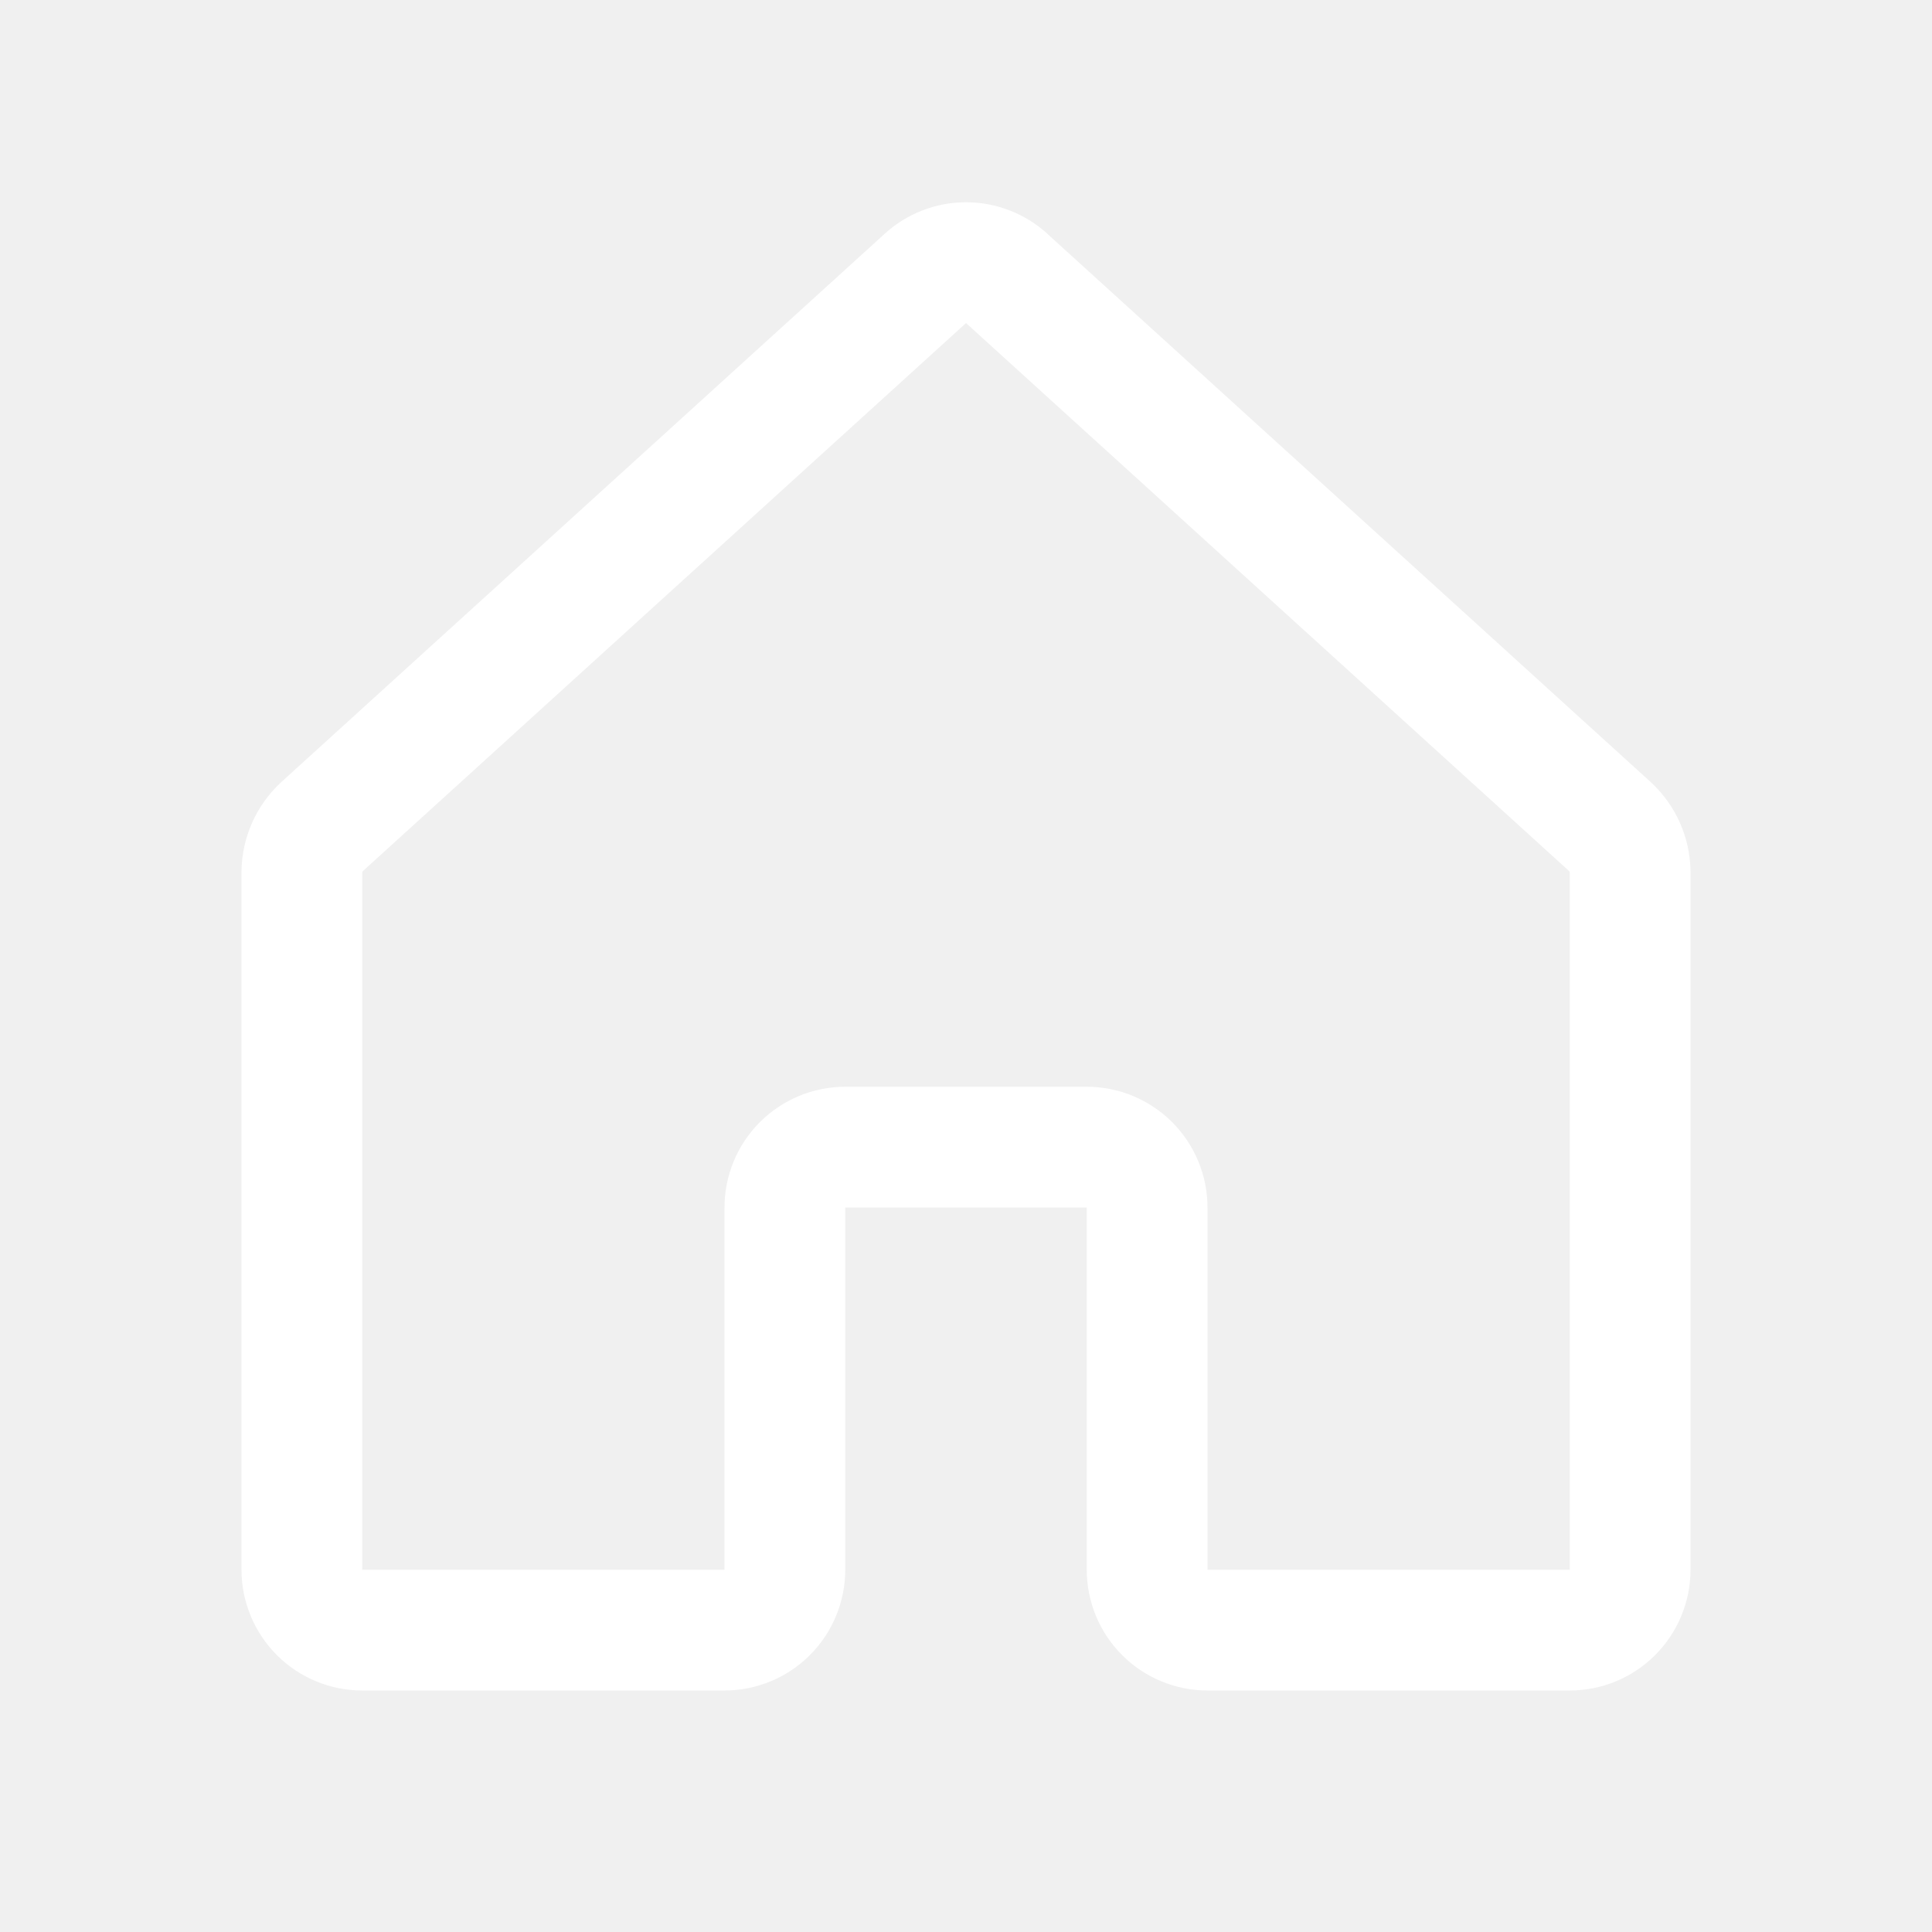
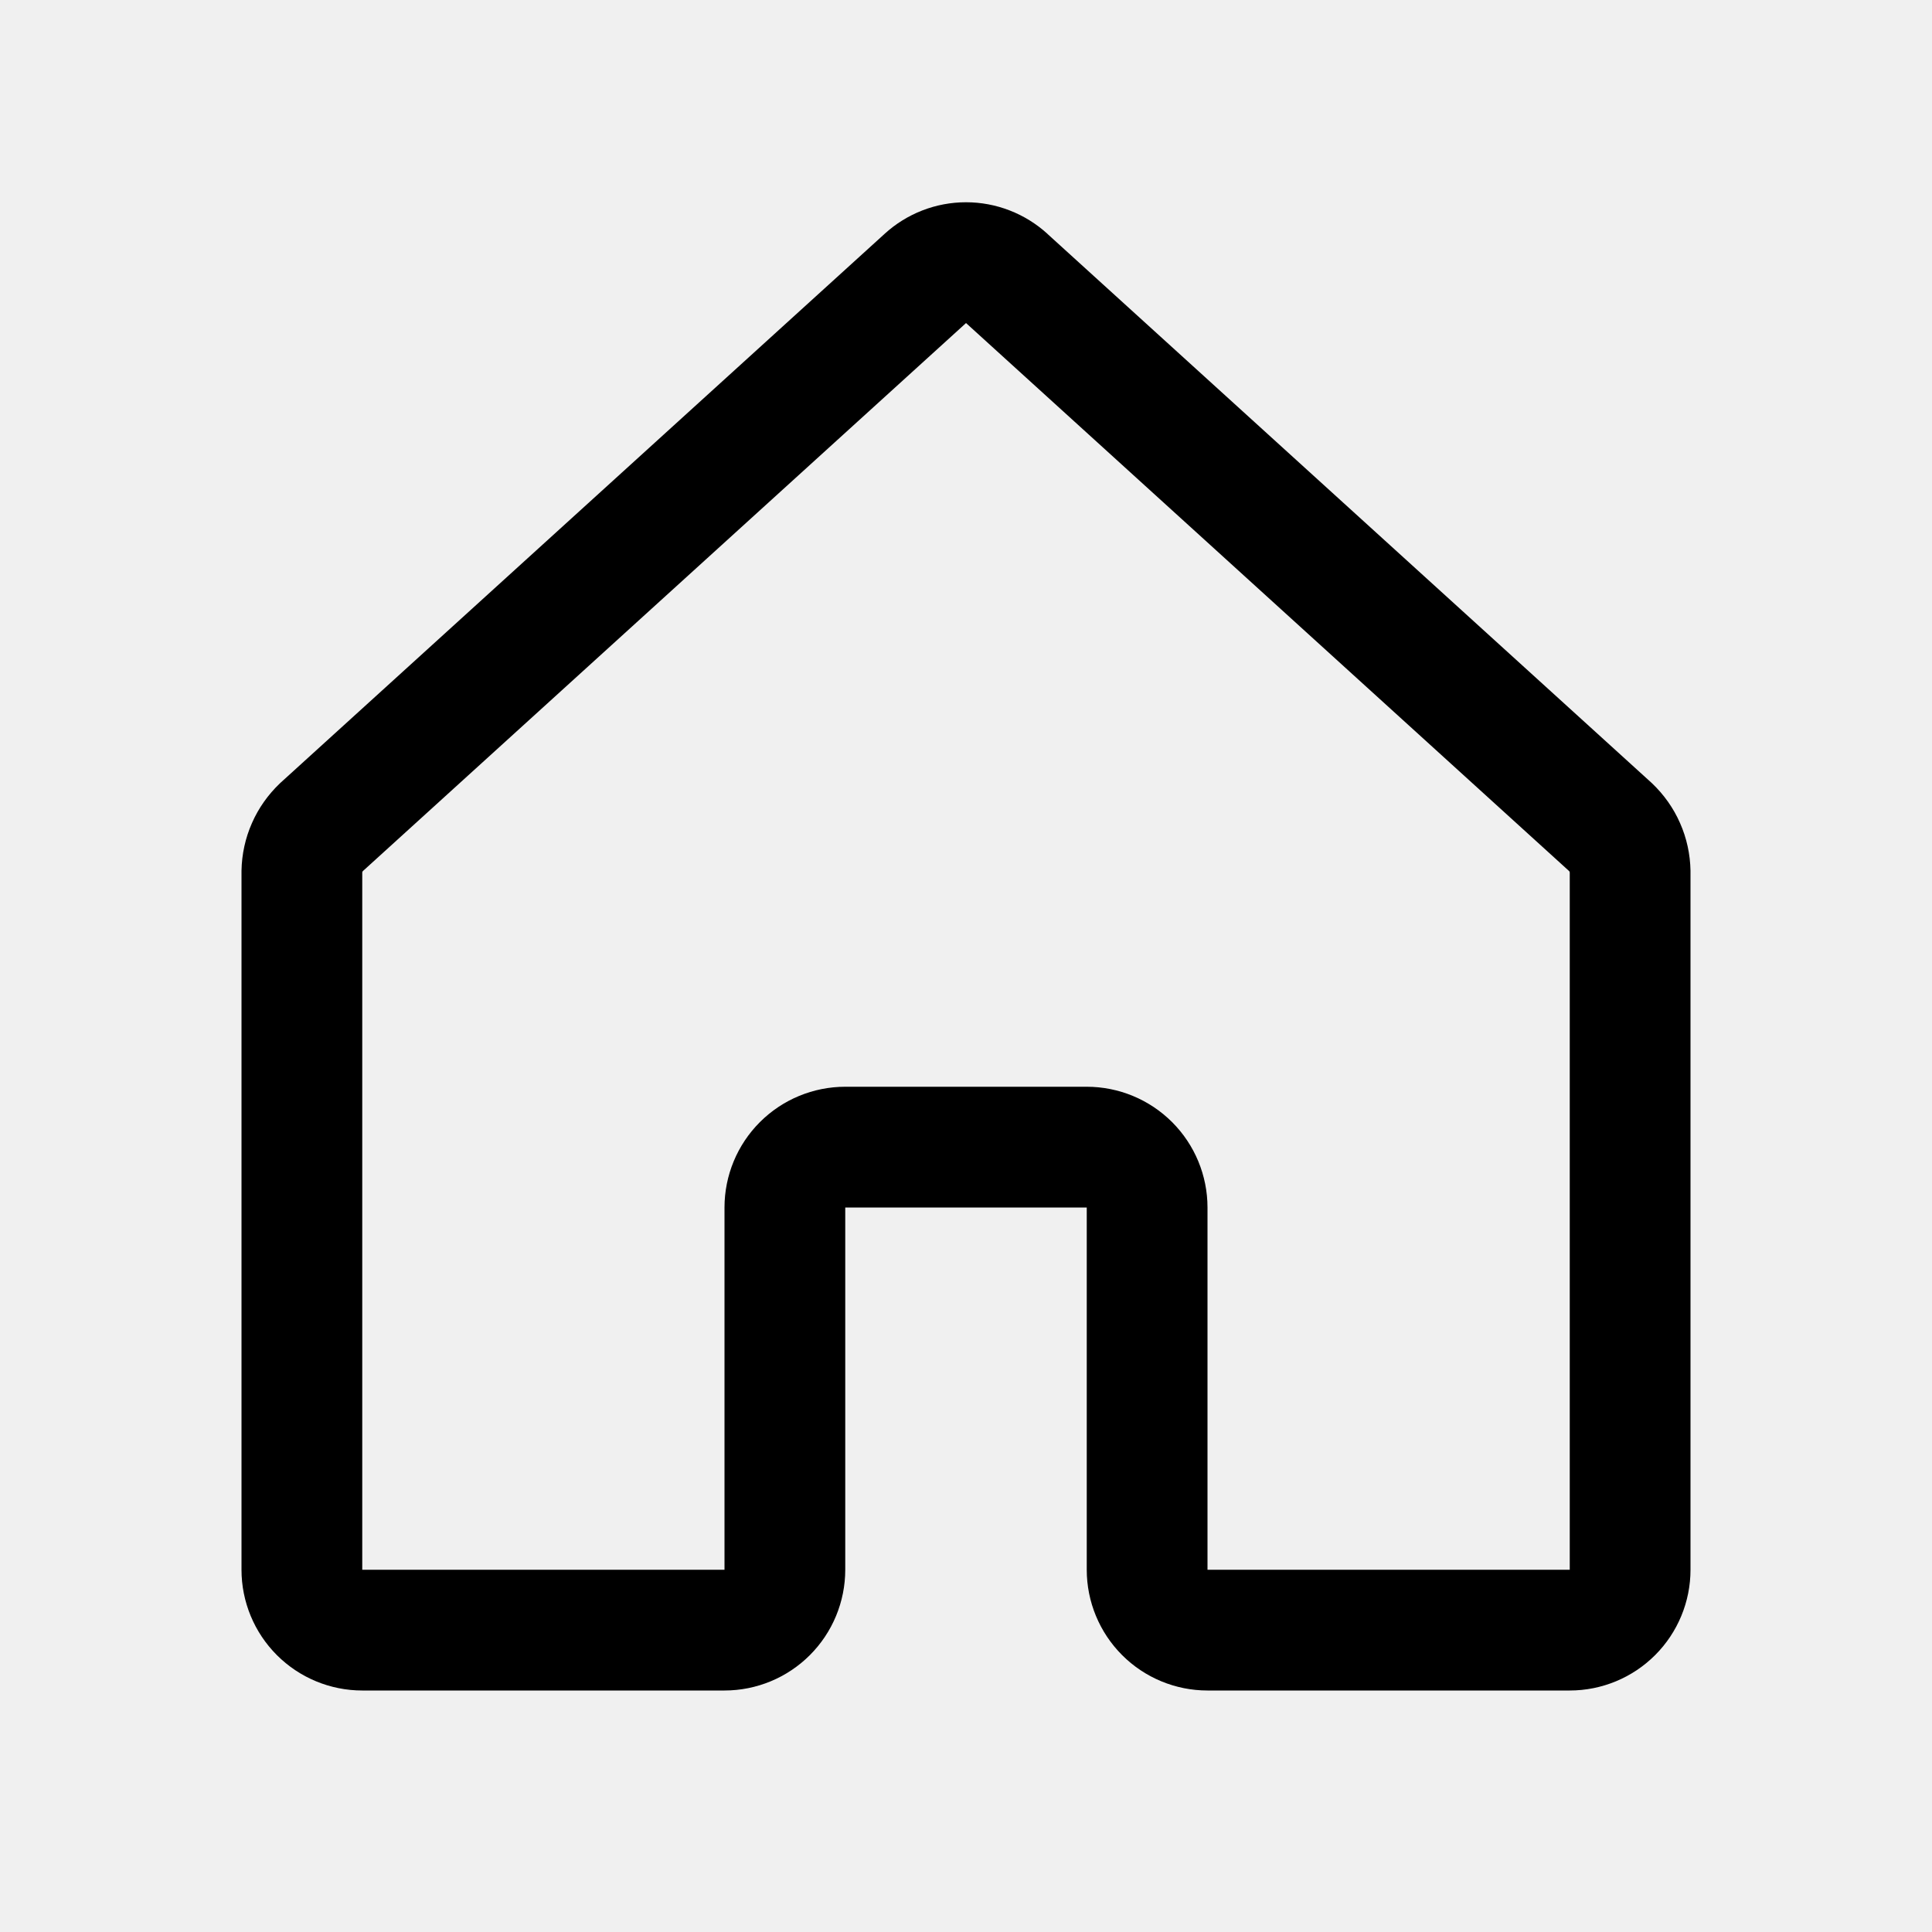
- <svg xmlns="http://www.w3.org/2000/svg" width="32" height="32" viewBox="0 0 32 32" fill="none">
-   <path fill-rule="evenodd" clip-rule="evenodd" d="M14.652 3.873C15.02 3.537 15.501 3.35 16 3.35C16.499 3.35 16.98 3.537 17.349 3.873C17.349 3.874 17.349 3.874 17.35 3.875L27.348 12.96L27.362 12.973C27.559 13.16 27.718 13.384 27.827 13.633C27.937 13.881 27.995 14.15 28 14.421L28 14.438V26C28 26.53 27.789 27.039 27.414 27.414C27.039 27.789 26.53 28 26 28H20C19.47 28 18.961 27.789 18.586 27.414C18.211 27.039 18 26.53 18 26V20H14V26C14 26.53 13.789 27.039 13.414 27.414C13.039 27.789 12.53 28 12 28H6C5.47 28 4.961 27.789 4.586 27.414C4.211 27.039 4 26.53 4 26V14.438L4 14.421C4.005 14.15 4.063 13.881 4.173 13.633C4.282 13.384 4.441 13.16 4.638 12.973L4.652 12.96L14.65 3.875C14.65 3.874 14.651 3.874 14.652 3.873ZM6.009 14.429L15.998 5.353L16 5.35L16.003 5.353L25.991 14.429C25.993 14.432 25.995 14.435 25.997 14.439C25.999 14.443 26 14.447 26 14.451V26H20V20C20 19.47 19.789 18.961 19.414 18.586C19.039 18.211 18.53 18 18 18H14C13.47 18 12.961 18.211 12.586 18.586C12.211 18.961 12 19.47 12 20V26H6V14.451C6 14.447 6.001 14.443 6.003 14.439C6.005 14.435 6.007 14.432 6.009 14.429Z" fill="white" />
+ <svg xmlns="http://www.w3.org/2000/svg" width="32" height="32" viewBox="0 0 32 32">
+   <path fill-rule="evenodd" clip-rule="evenodd" d="M14.652 3.873C15.02 3.537 15.501 3.35 16 3.35C16.499 3.35 16.98 3.537 17.349 3.873C17.349 3.874 17.349 3.874 17.35 3.875L27.348 12.96L27.362 12.973C27.559 13.16 27.718 13.384 27.827 13.633C27.937 13.881 27.995 14.15 28 14.421L28 14.438V26C28 26.53 27.789 27.039 27.414 27.414C27.039 27.789 26.53 28 26 28H20C19.47 28 18.961 27.789 18.586 27.414C18.211 27.039 18 26.53 18 26V20H14V26C14 26.53 13.789 27.039 13.414 27.414C13.039 27.789 12.53 28 12 28H6C5.47 28 4.961 27.789 4.586 27.414C4.211 27.039 4 26.53 4 26V14.438L4 14.421C4.005 14.15 4.063 13.881 4.173 13.633C4.282 13.384 4.441 13.16 4.638 12.973L4.652 12.96L14.65 3.875C14.65 3.874 14.651 3.874 14.652 3.873ZM6.009 14.429L15.998 5.353L16 5.35L16.003 5.353L25.991 14.429C25.993 14.432 25.995 14.435 25.997 14.439C25.999 14.443 26 14.447 26 14.451V26H20V20C20 19.47 19.789 18.961 19.414 18.586C19.039 18.211 18.53 18 18 18H14C13.47 18 12.961 18.211 12.586 18.586C12.211 18.961 12 19.47 12 20V26H6V14.451C6 14.447 6.001 14.443 6.003 14.439C6.005 14.435 6.007 14.432 6.009 14.429Z" />
</svg>
